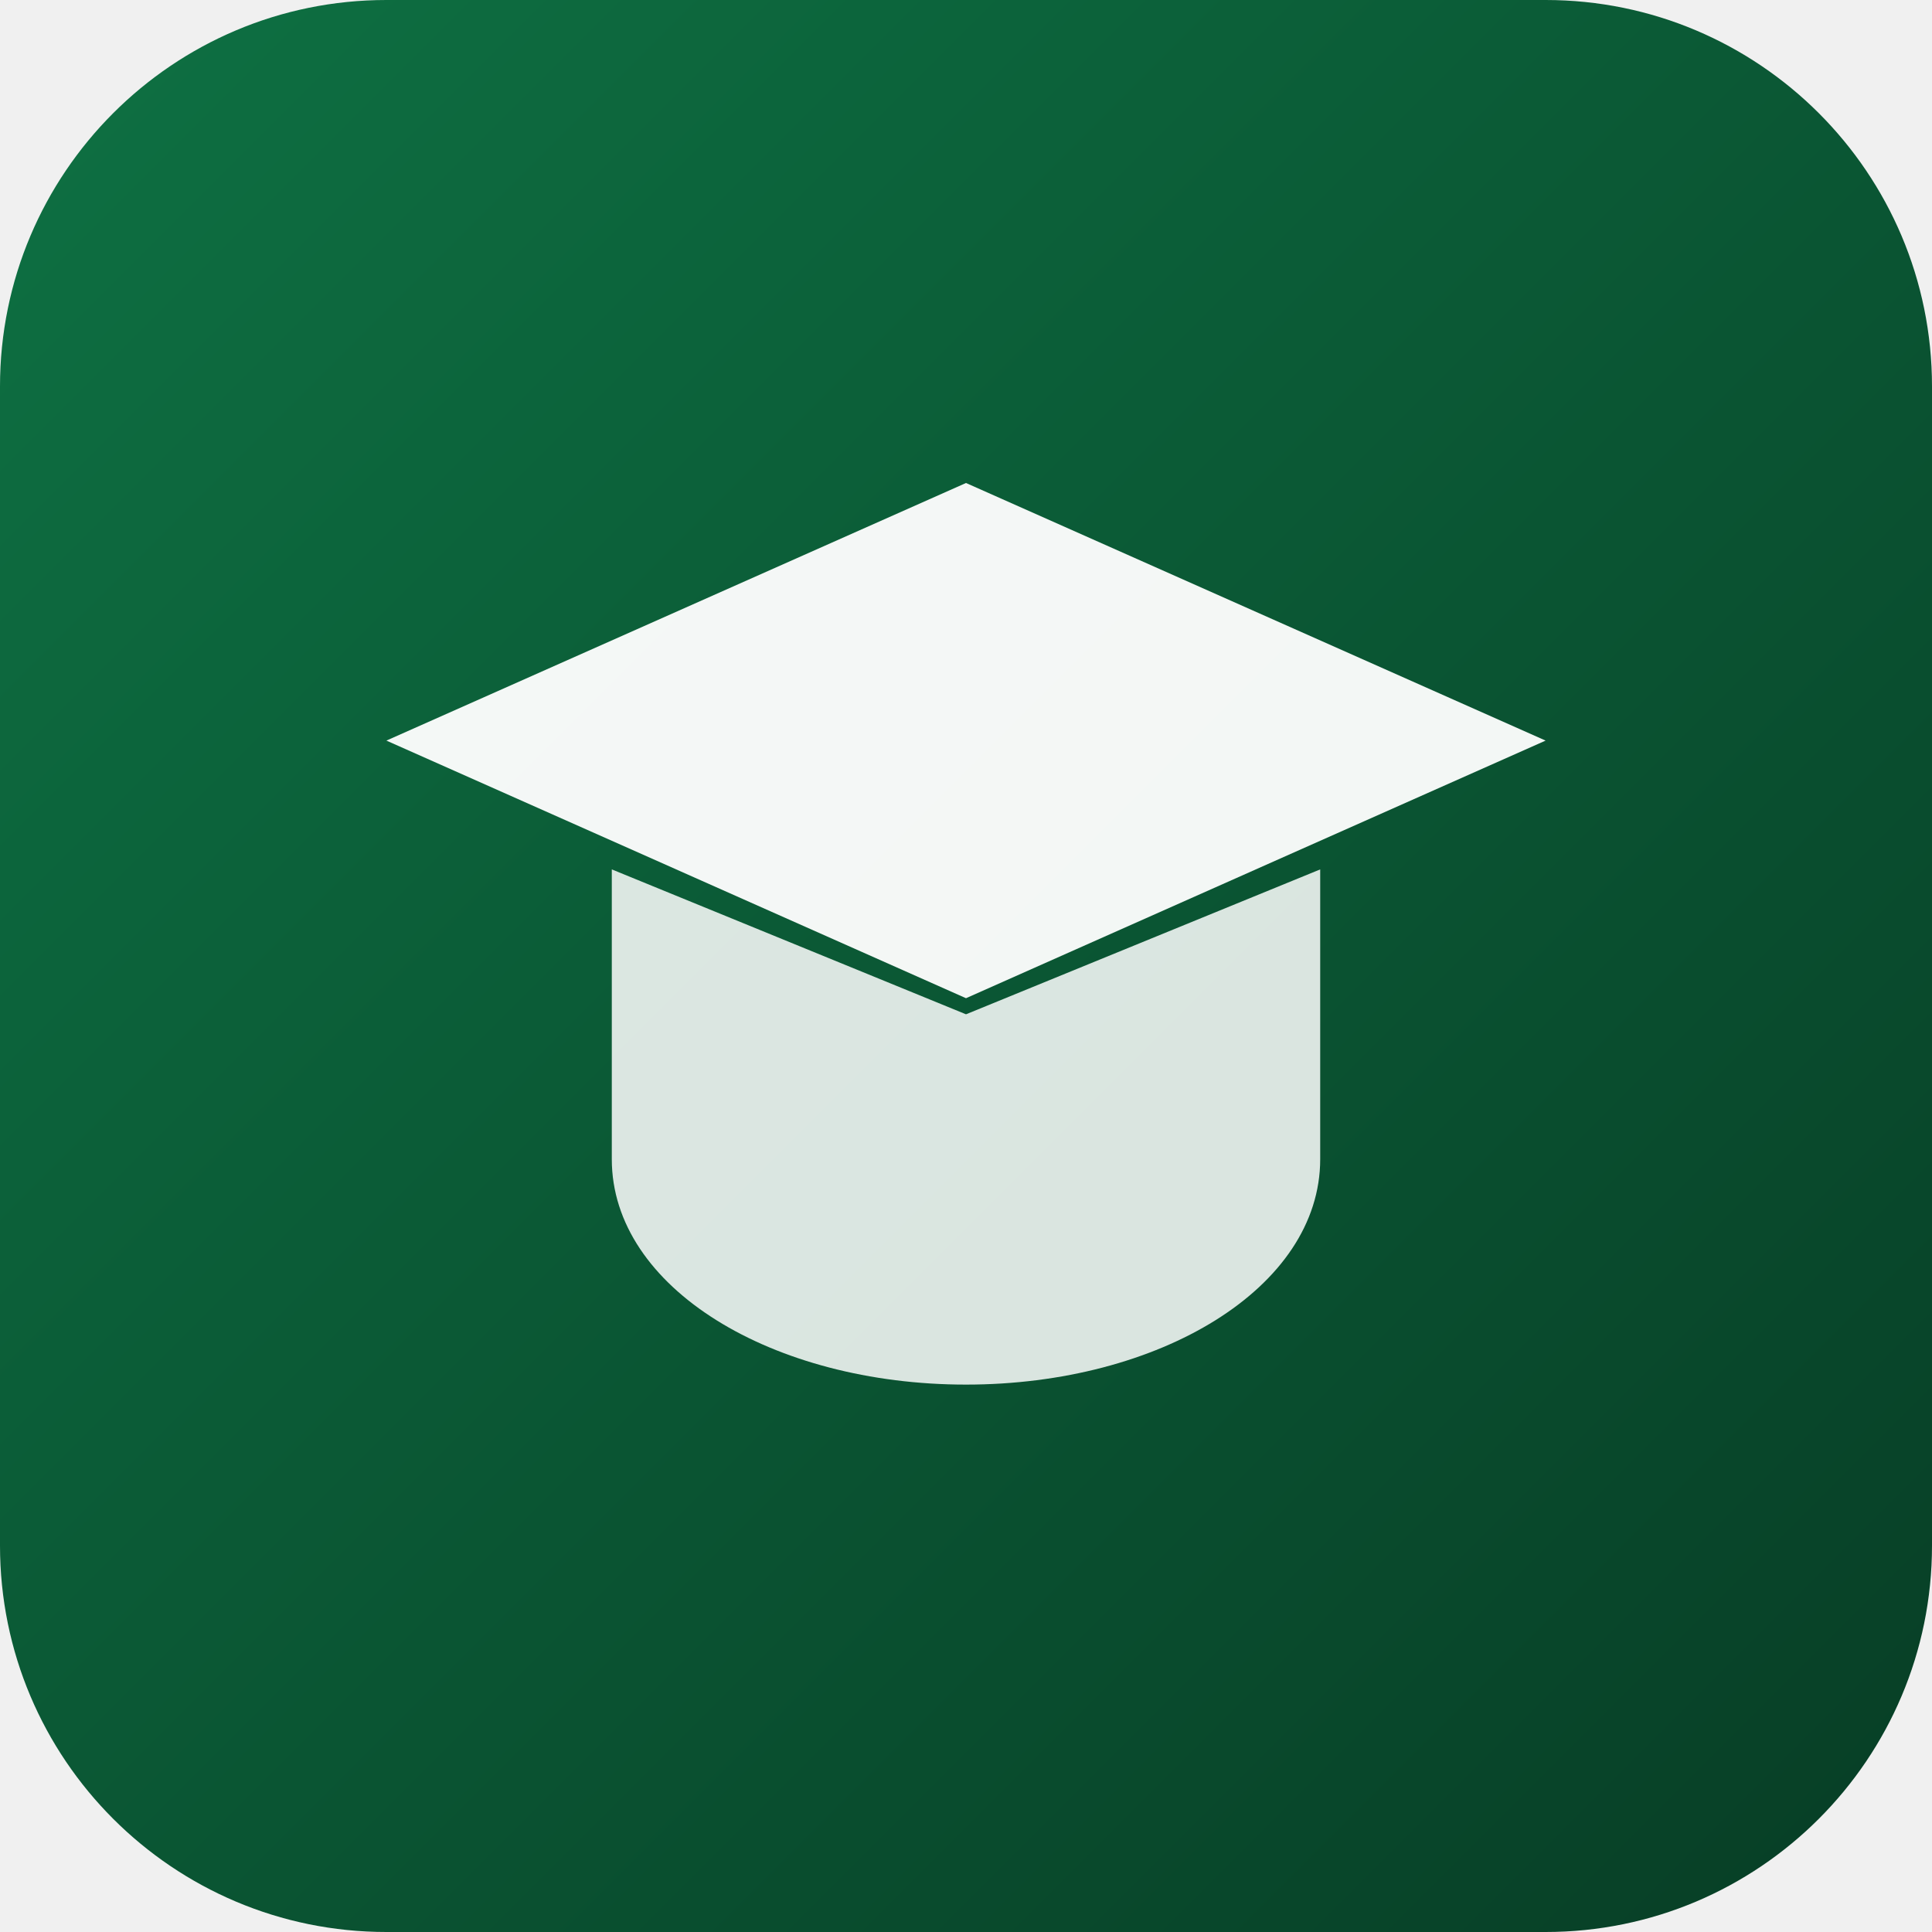
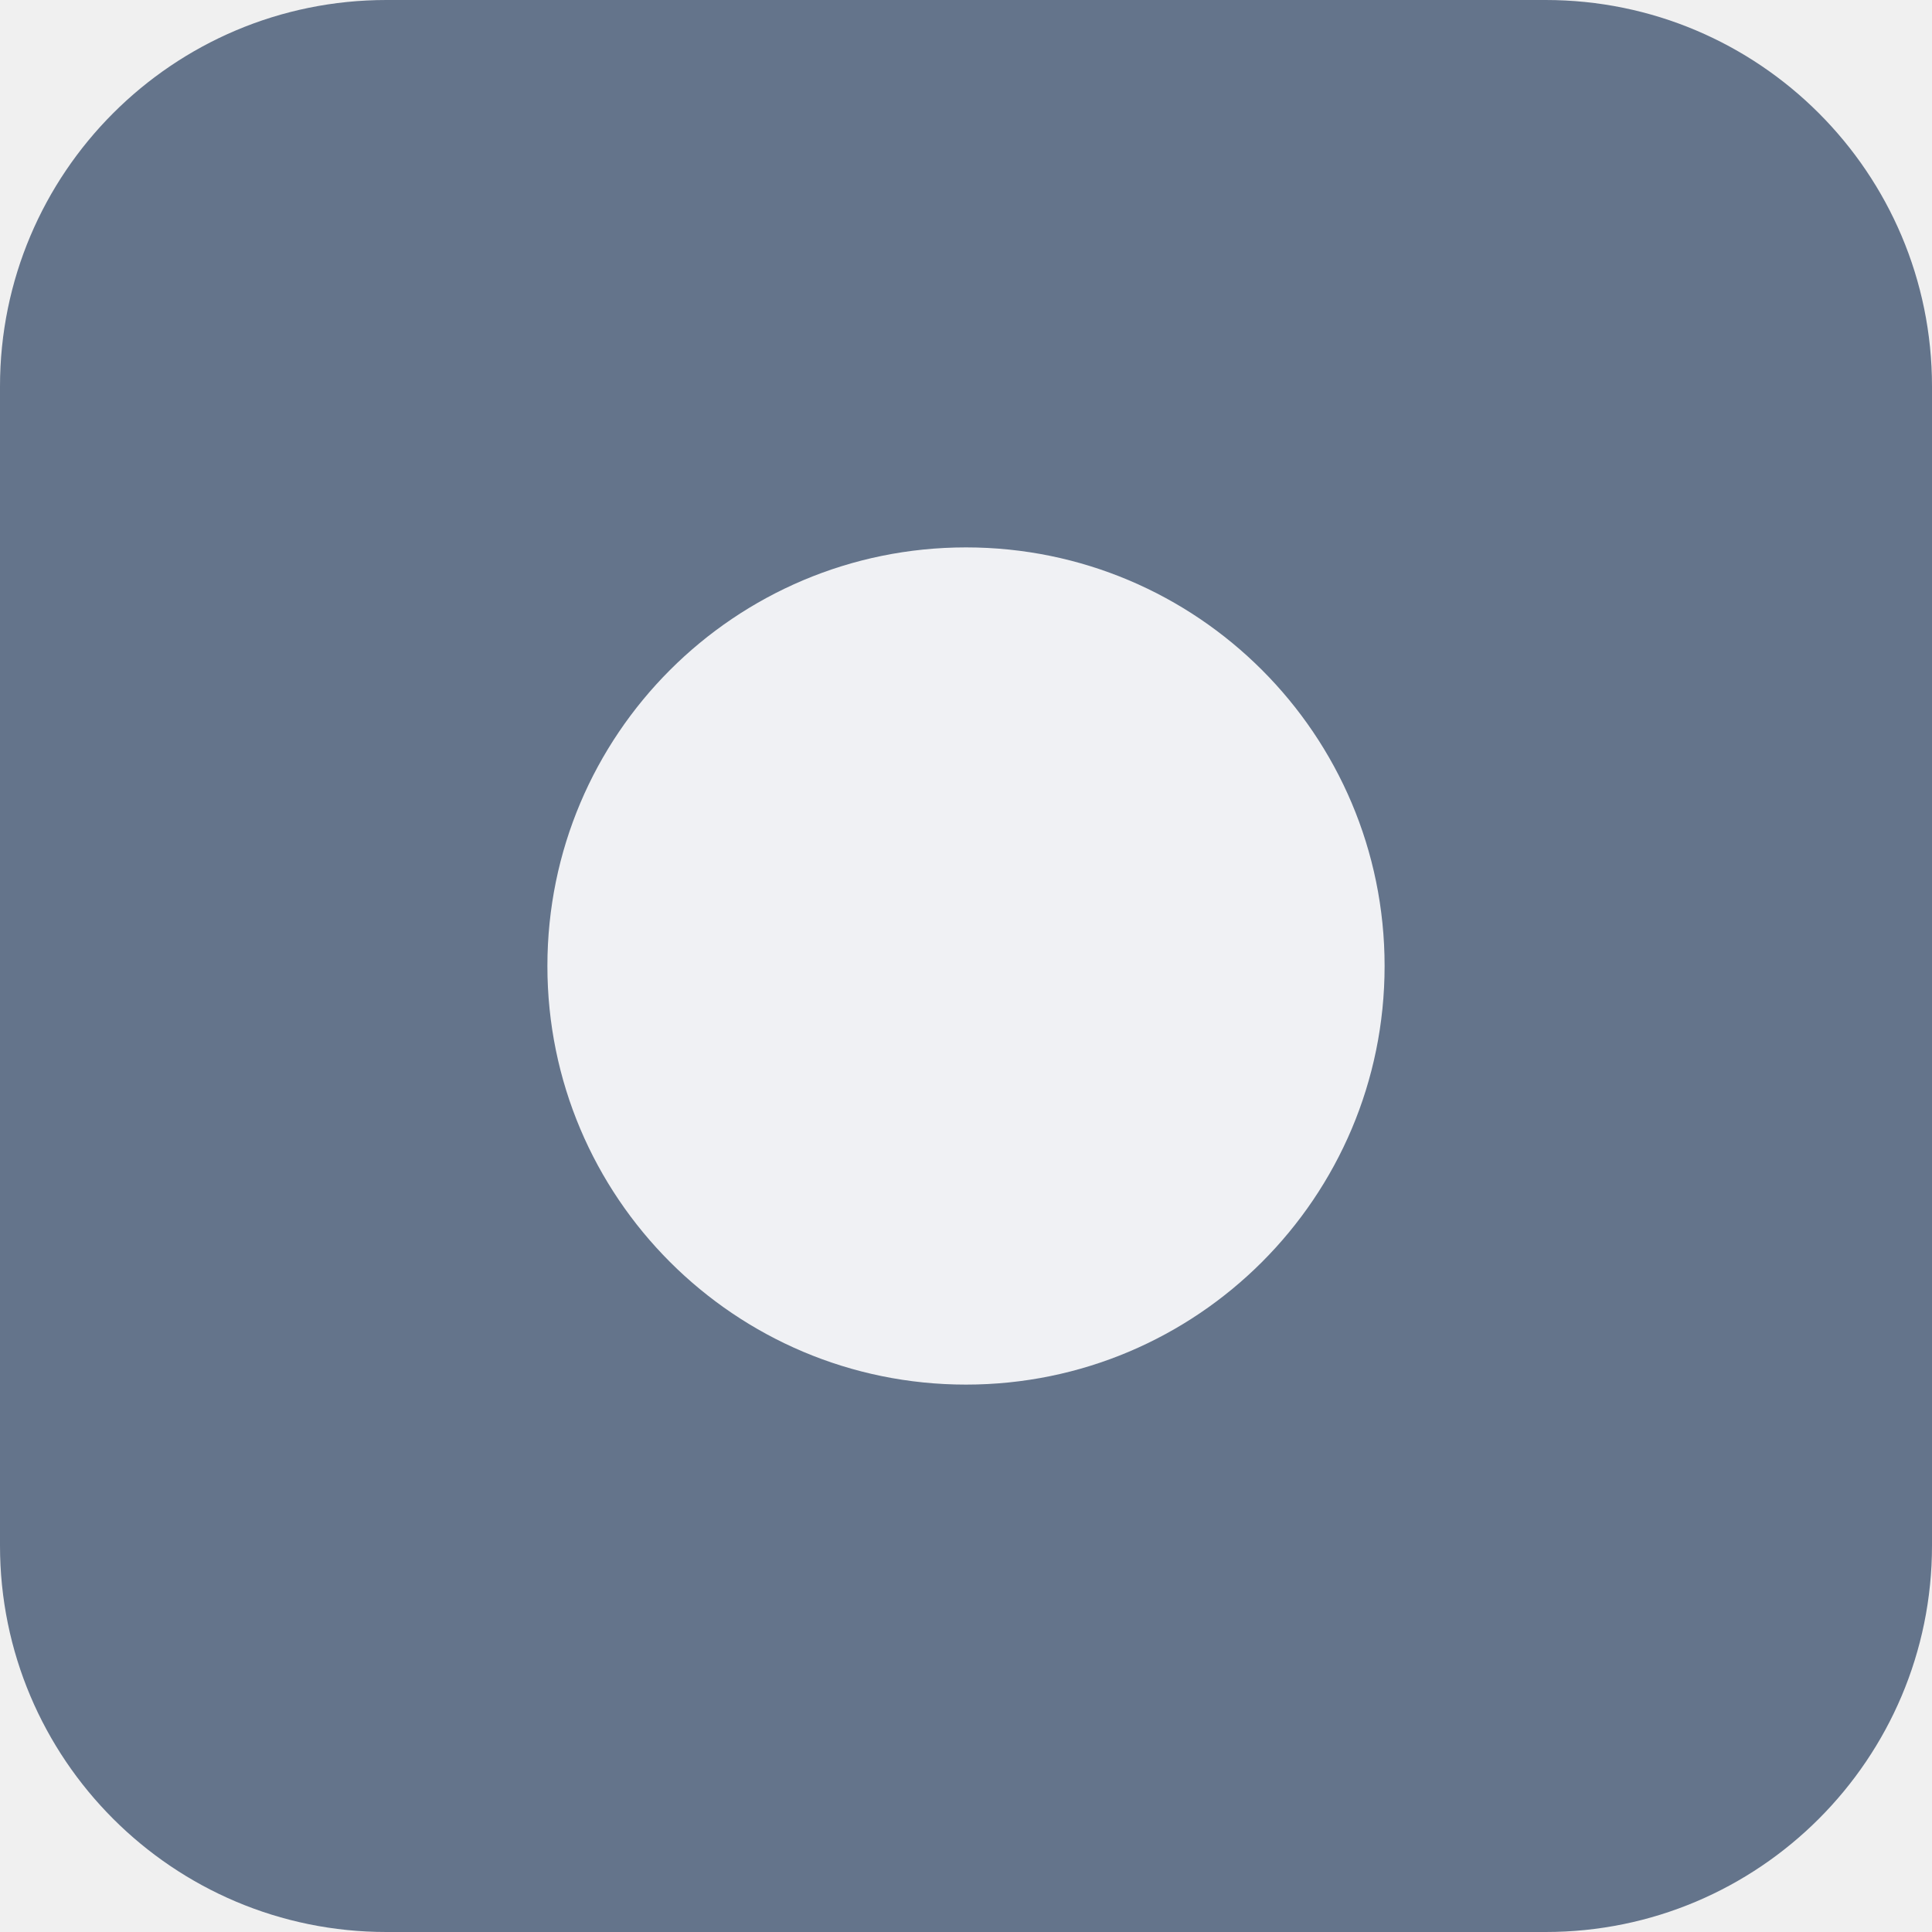
<svg xmlns="http://www.w3.org/2000/svg" width="120" height="120" viewBox="0 0 120 120">
-   <defs>
-     <linearGradient id="g" x1="0%" y1="0%" x2="100%" y2="100%">
-       <stop offset="0%" stop-color="#0e7143" />
-       <stop offset="100%" stop-color="#073d25" />
-     </linearGradient>
-   </defs>
-   <rect width="120" height="120" rx="24" fill="url(#g)" />
-   <path d="M60 30 L96 46 L60 62 L24 46 Z" fill="#fff" opacity="0.95" />
-   <path d="M38 54 V72 C38 80 48 86 60 86 C72 86 82 80 82 72 V54 L60 63 Z" fill="#fff" opacity="0.85" />
+   <rect width="120" height="120" rx="24" fill="#64748b" />
+   <circle cx="60" cy="60" r="26" fill="#fff" opacity="0.9" />
</svg>
